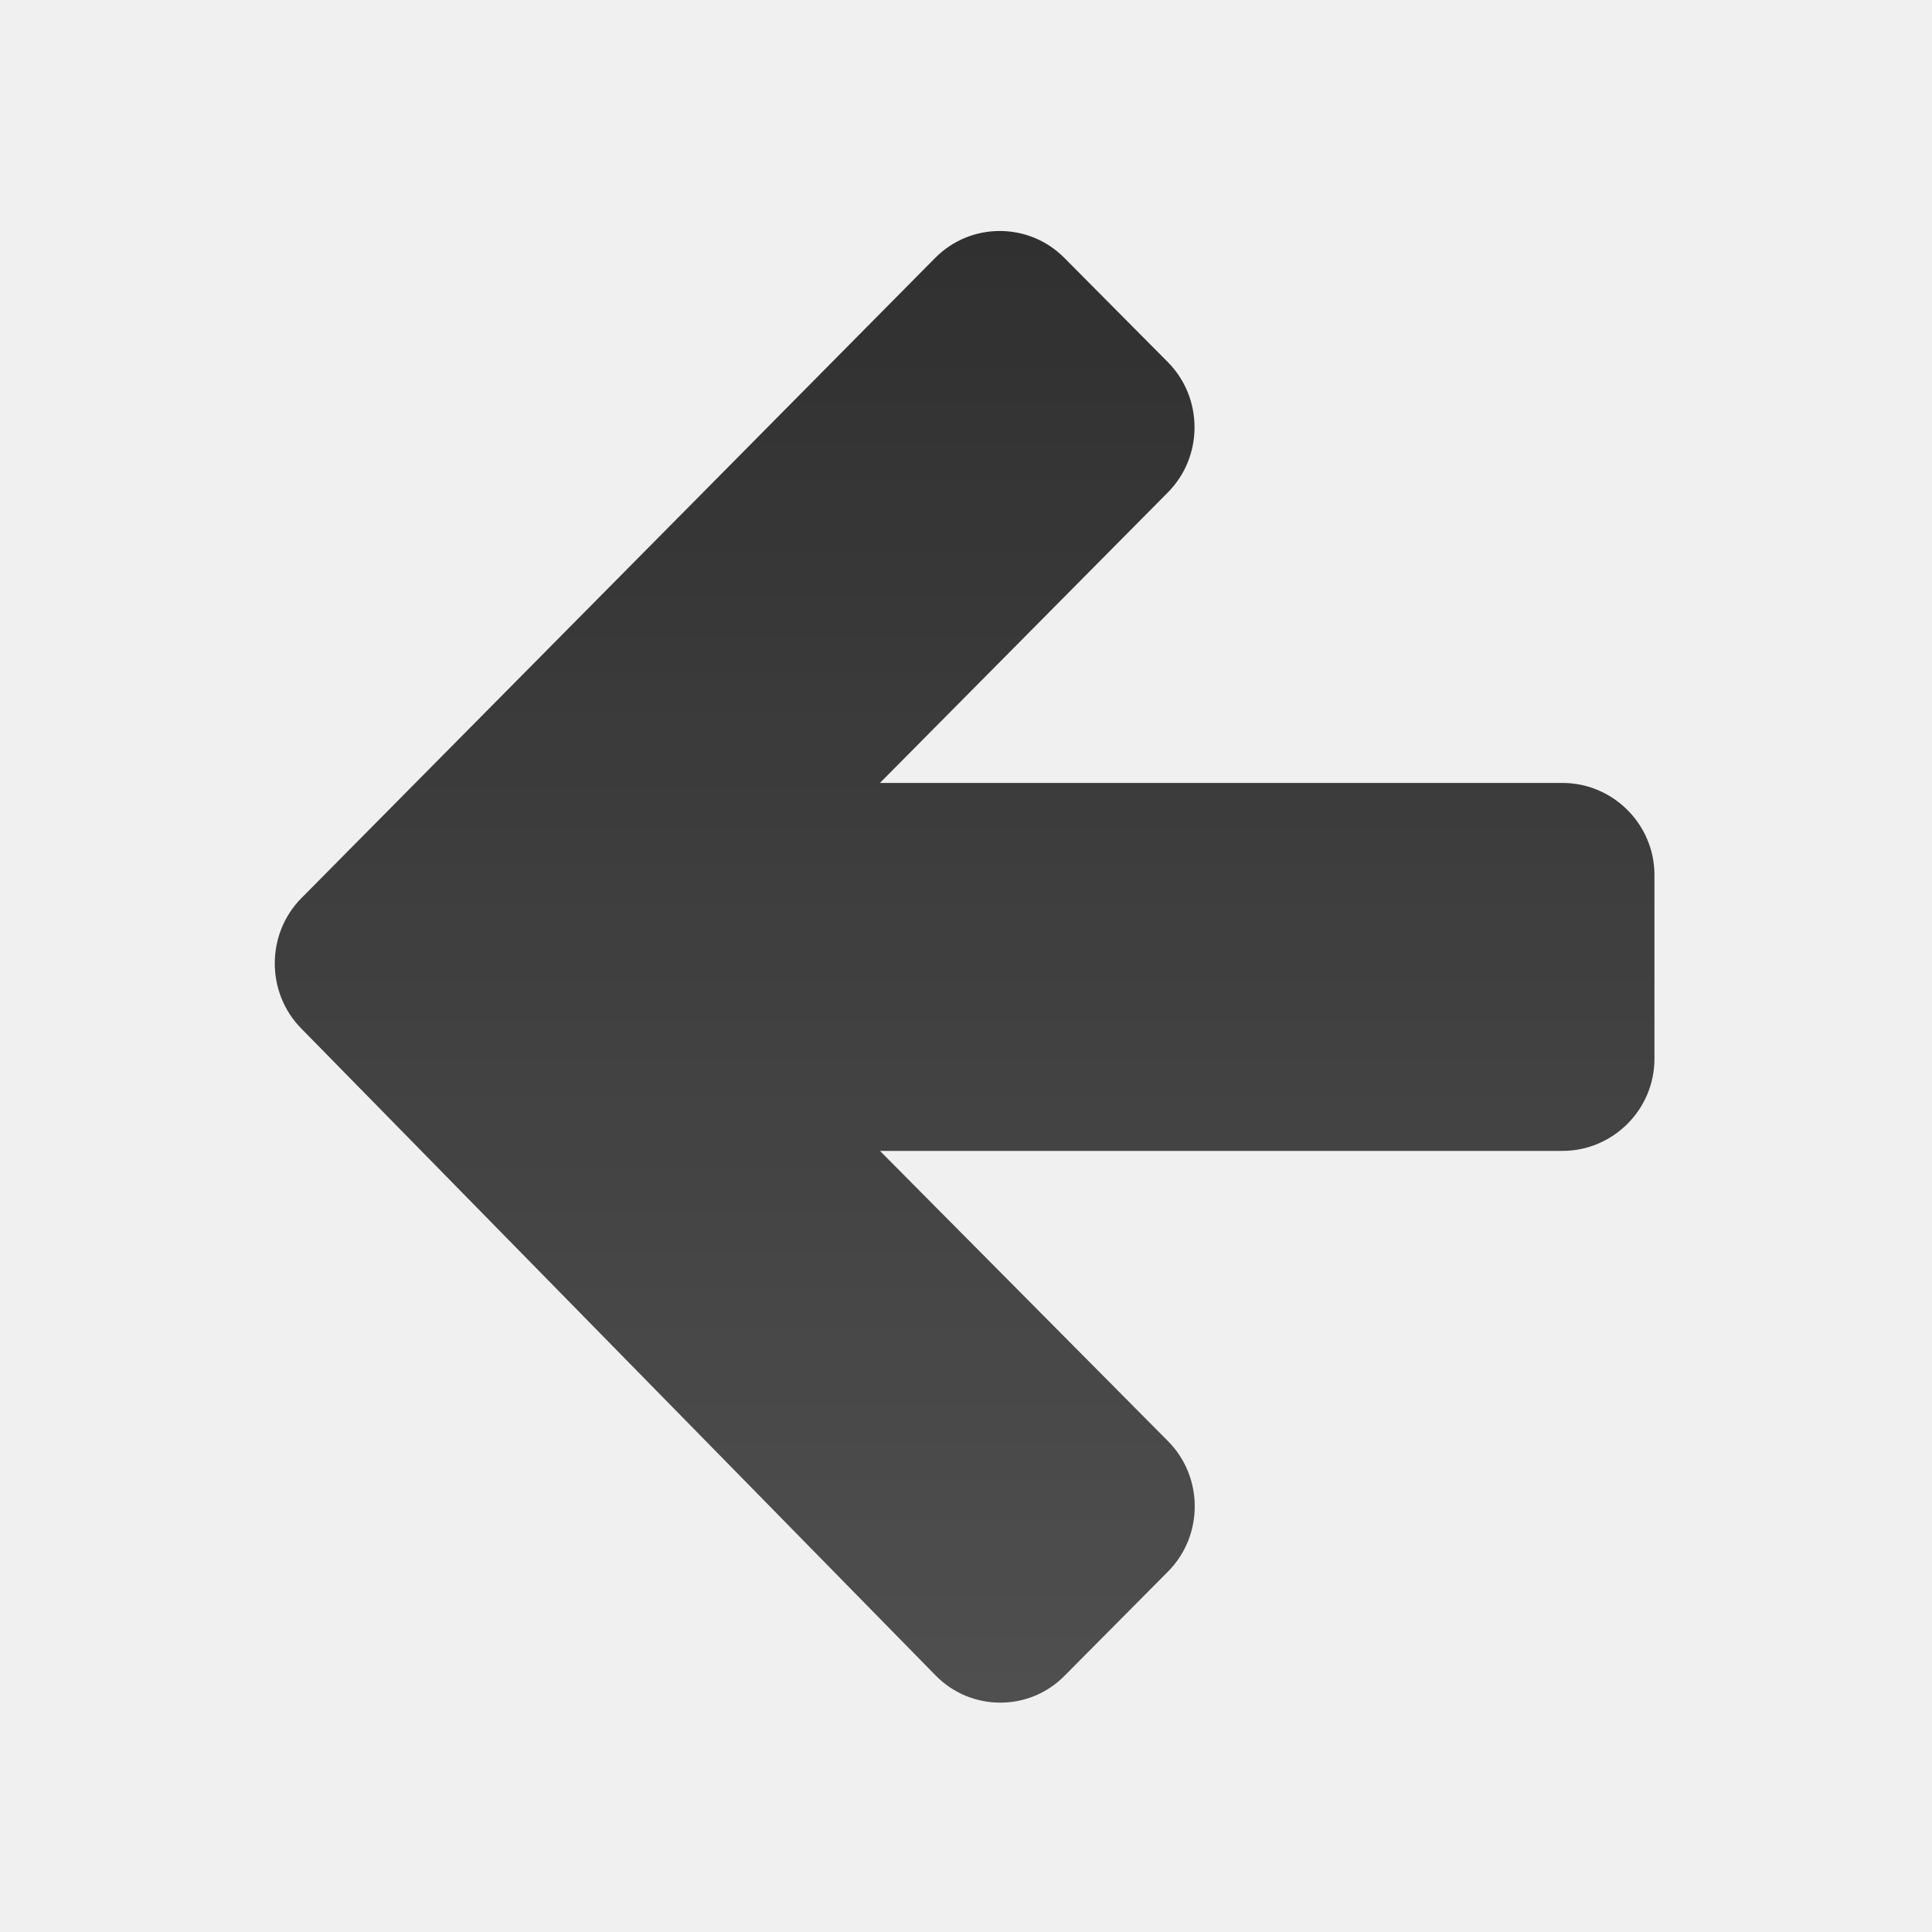
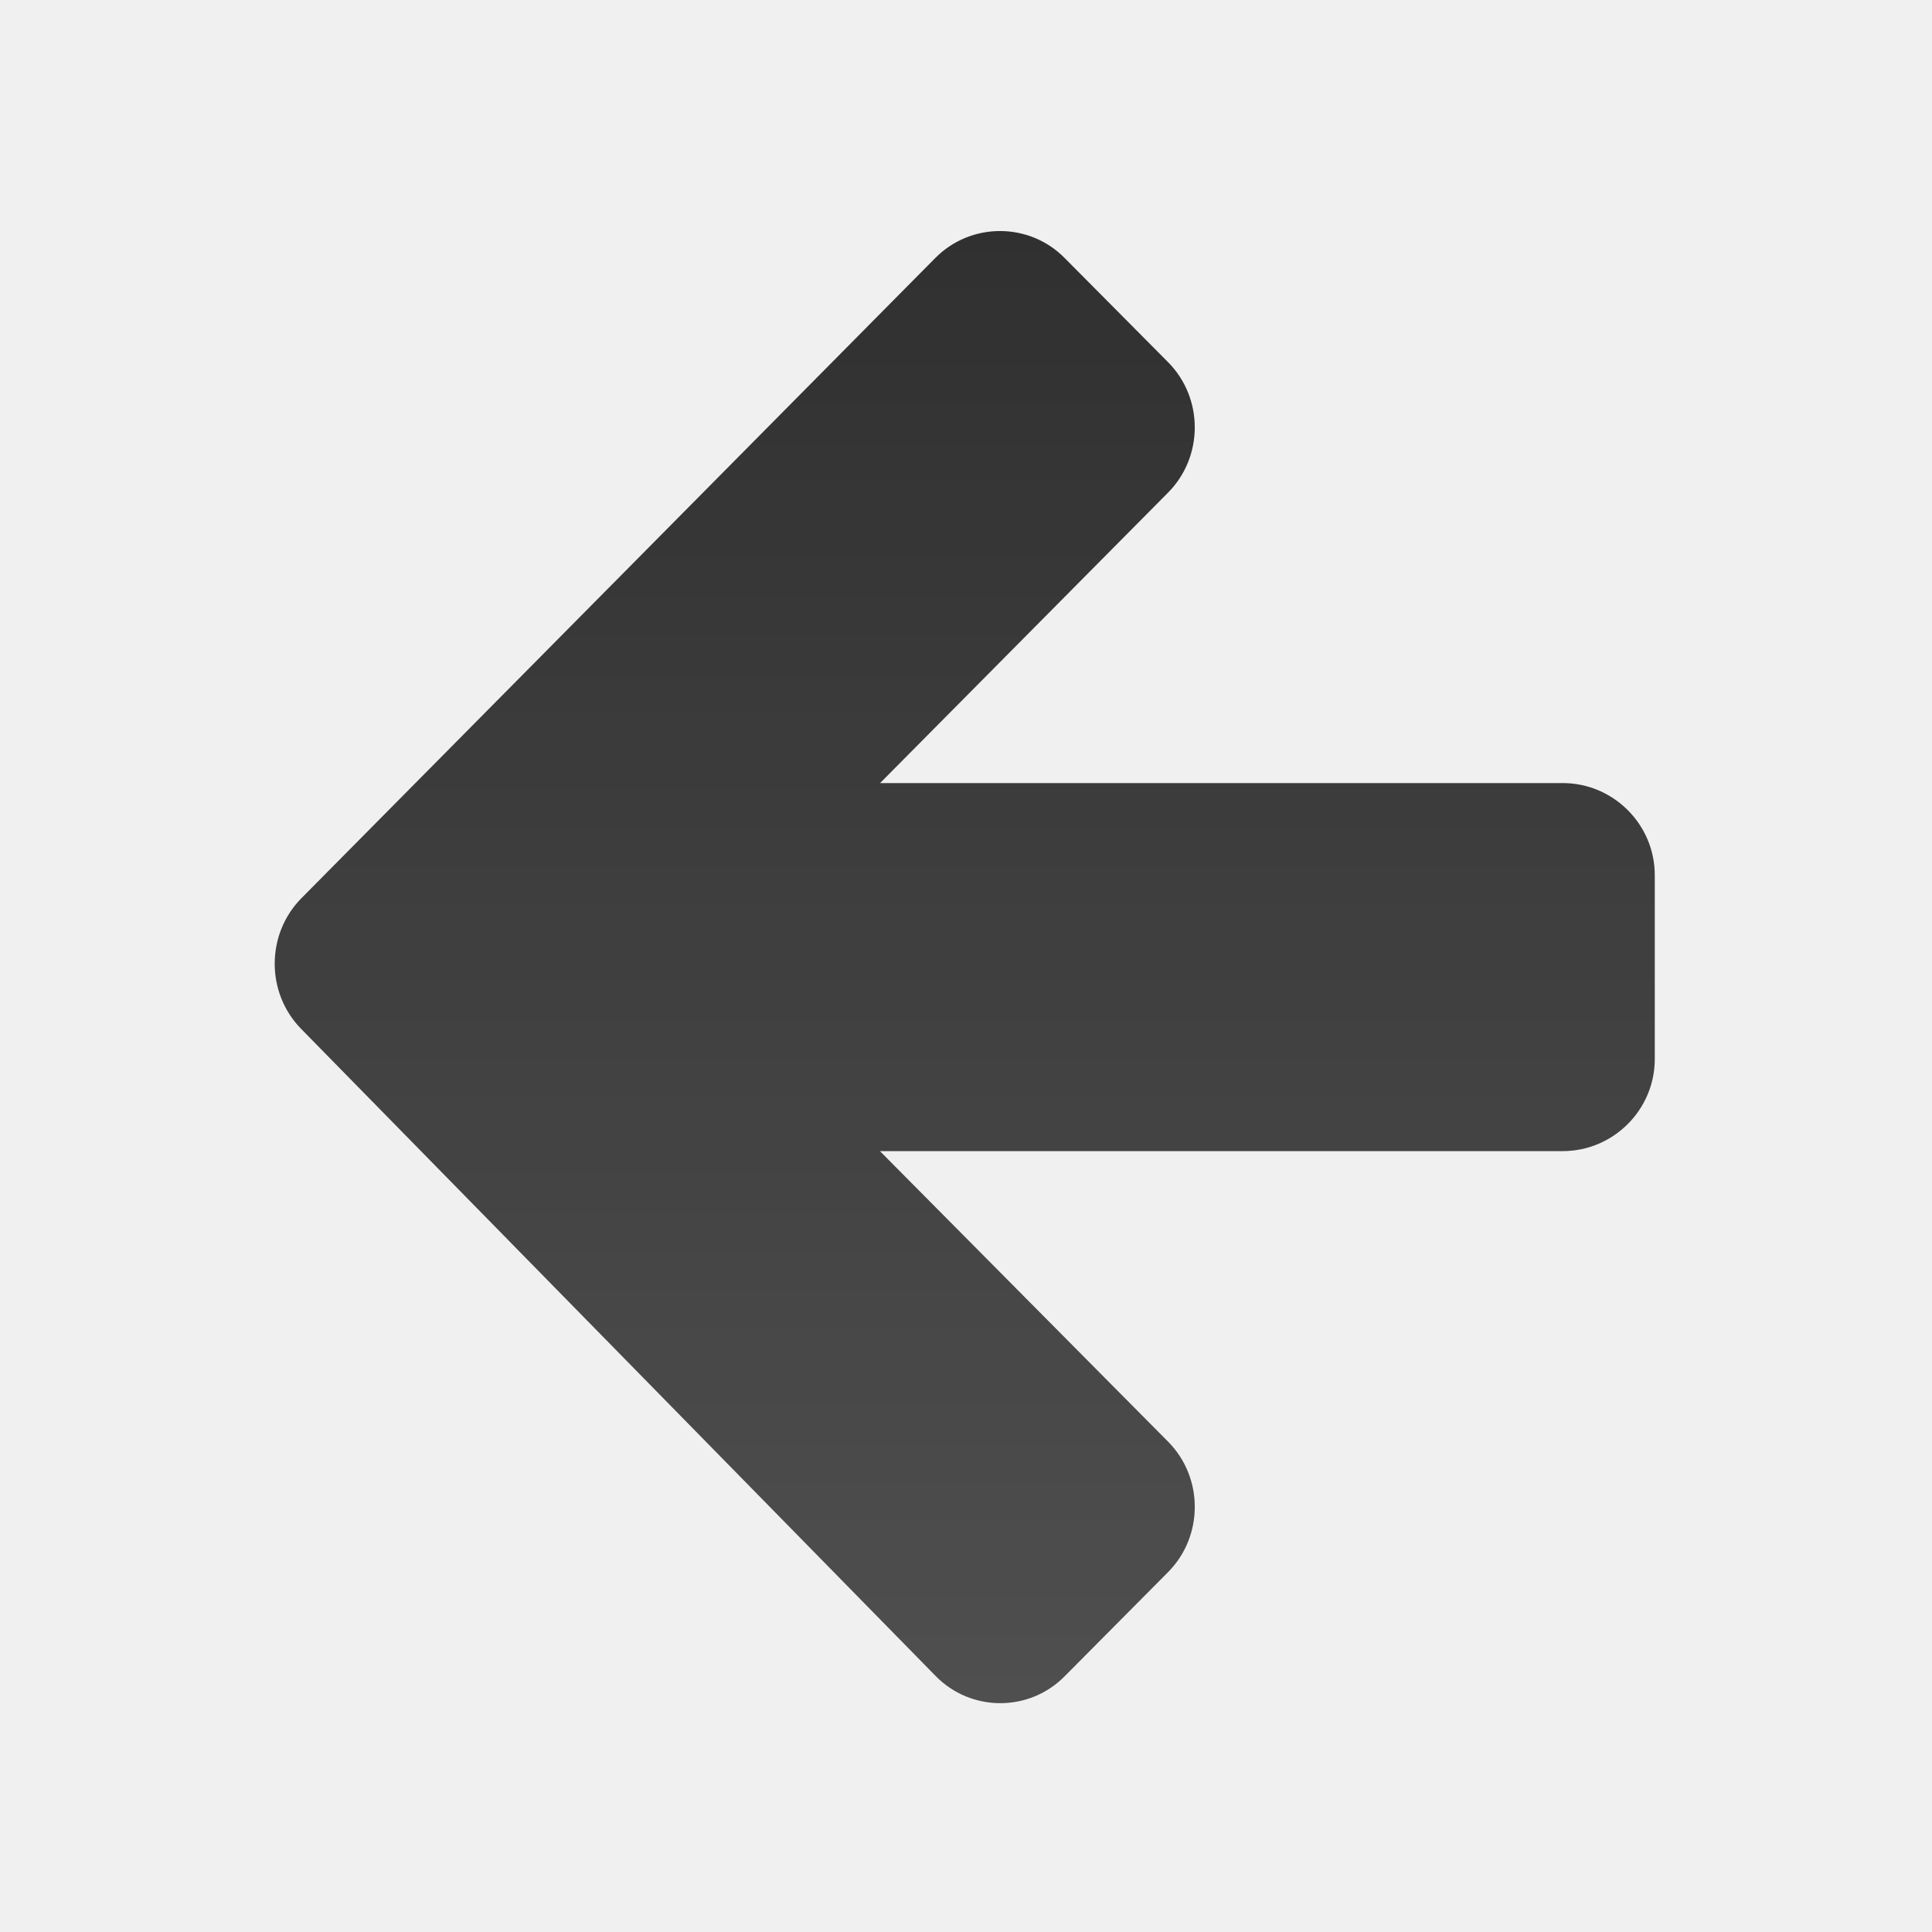
- <svg xmlns="http://www.w3.org/2000/svg" xmlns:xlink="http://www.w3.org/1999/xlink" width="36" height="36" viewBox="0 0 36 36">
-   <defs>
-     <linearGradient id="b" x1="1.033" y1=".968" x2="1.033" y2="16.46" gradientTransform="scale(.968 1.033)" gradientUnits="userSpaceOnUse">
-       <stop offset="0" stop-color="#fff" stop-opacity="0" />
-       <stop offset="1" stop-color="#fff" stop-opacity=".15" />
+ <svg xmlns="http://www.w3.org/2000/svg" xmlns:xlink="http://www.w3.org/1999/xlink" version="1.1" id="toolbarButton-back" x="0px" y="0px" width="36" height="36" viewBox="0 0 36 36" xml:space="preserve">
+   <defs id="defs3">
+     <linearGradient id="gradientOverlay" x1="1.033" y1="0.968" x2="1.033" y2="16.46" gradientTransform="scale(0.9682224,1.032821)" gradientUnits="userSpaceOnUse">
+       <stop id="transparentStop" style="stop-color:#ffffff;stop-opacity:0" offset="0" />
+       <stop id="translucentStop" style="stop-color:#ffffff;stop-opacity:0.15" offset="1" />
    </linearGradient>
-     <filter id="d" color-interpolation-filters="sRGB">
-       <feGaussianBlur stdDeviation=".3" in="SourceGraphic" />
+     <filter id="blur" color-interpolation-filters="sRGB">
+       <feGaussianBlur stdDeviation=".3" in="SourceGraphic" id="feGaussianBlur9" />
    </filter>
-     <path id="a" d="M15 7H7.58l3.13-3.158c.387-.39.387-1.027 0-1.417L9.585 1.292c-.386-.39-1.018-.39-1.404 0l-6.89 6.96C.906 8.64.904 9.28 1.29 9.67l6.896 7.033c.384.392 1.015.394 1.4.004l1.126-1.134c.387-.39.387-1.027 0-1.417L7.58 11H15c.55 0 1-.45 1-1V8c0-.55-.45-1-1-1z" />
-     <clipPath id="c">
-       <use xlink:href="#a" width="18" height="18" fill="#fff" />
+     <path id="glyphShape" d="M 15,7 H 7.58 L 10.711,3.842 C 11.097,3.452 11.097,2.815 10.71,2.425 L 9.585,1.292 C 9.199,0.902 8.567,0.903 8.181,1.292 L 1.291,8.251 C 0.905,8.641 0.903,9.28 1.288,9.672 l 6.896,7.033 c 0.384,0.392 1.015,0.394 1.401,0.004 l 1.125,-1.133 c 0.387,-0.39 0.387,-1.027 10e-4,-1.417 L 7.578,11 H 15 c 0.55,0 1,-0.45 1,-1 V 8 C 16,7.45 15.55,7 15,7 z" />
+     <clipPath id="mask" maskUnits="objectBoundingBox" maskContentUnits="objectBoundingBox">
+       <use xlink:href="#glyphShape" style="fill:#ffffff" id="use13" x="0" y="0" width="18" height="18" />
    </clipPath>
  </defs>
-   <use xlink:href="#a" width="18" height="18" transform="matrix(1.714 0 0 1.714 3.404 2.591)" fill-opacity=".8" />
-   <use xlink:href="#a" width="18" height="18" transform="matrix(1.714 0 0 1.714 3.404 2.591)" fill="url(#b)" />
-   <path d="M18.835 32.234c-.224 0-.435-.09-.593-.25L6.222 20.25c-.327-.335-1.104-1.8.004-2.91L18.038 5.41c.158-.16.37-.248.597-.248.224 0 .435.088.593.247l3.017 2.785c.33.33.33.892.002 1.223l-6.014 6.03h13.94c.472 0 .858.385.858.858v4.672c0 .47-.385.857-.856.857H16.658l6.038 5.71c.327.328.327.89 0 1.22l-3.273 3.224c-.156.157-.365.244-.588.244z" clip-path="url(#c)" fill="none" stroke-miterlimit="10" stroke-opacity=".7" filter="url(#d)" />
+   <use xlink:href="#glyphShape" style="fill-opacity:0.8" id="use15" x="0" y="0" width="18" height="18" transform="matrix(1.714375,0,0,1.714375,3.404004,2.590879)" />
+   <use xlink:href="#glyphShape" style="fill:url(#gradientOverlay)" id="use17" x="0" y="0" width="18" height="18" transform="matrix(1.714375,0,0,1.714375,3.404004,2.590879)" />
+   <path id="innerShadow" d="m 9.001,17.291 c -0.131,0 -0.254,-0.052 -0.346,-0.146 L 1.644,10.3 C 1.453,10.105 1,9.25 1.646,8.604 L 8.536,1.645 C 8.628,1.551 8.752,1.5 8.884,1.5 9.015,1.5 9.138,1.551 9.23,1.644 l 1.76,1.625 c 0.192,0.193 0.192,0.52 10e-4,0.713 L 7.483,7.5 h 8.132 c 0.275,0 0.5,0.224 0.5,0.5 v 2.725 c 0,0.275 -0.225,0.5 -0.5,0.5 H 7.731 l 3.522,3.33 c 0.191,0.192 0.191,0.52 0,0.712 L 9.344,17.148 C 9.253,17.24 9.131,17.291 9.001,17.291 z" style="fill:none;stroke-miterlimit:10;stroke-opacity:0.7;filter:url(#blur)" clip-path="url(#mask)" transform="matrix(1.714375,0,0,1.714375,3.404004,2.590879)" />
</svg>
